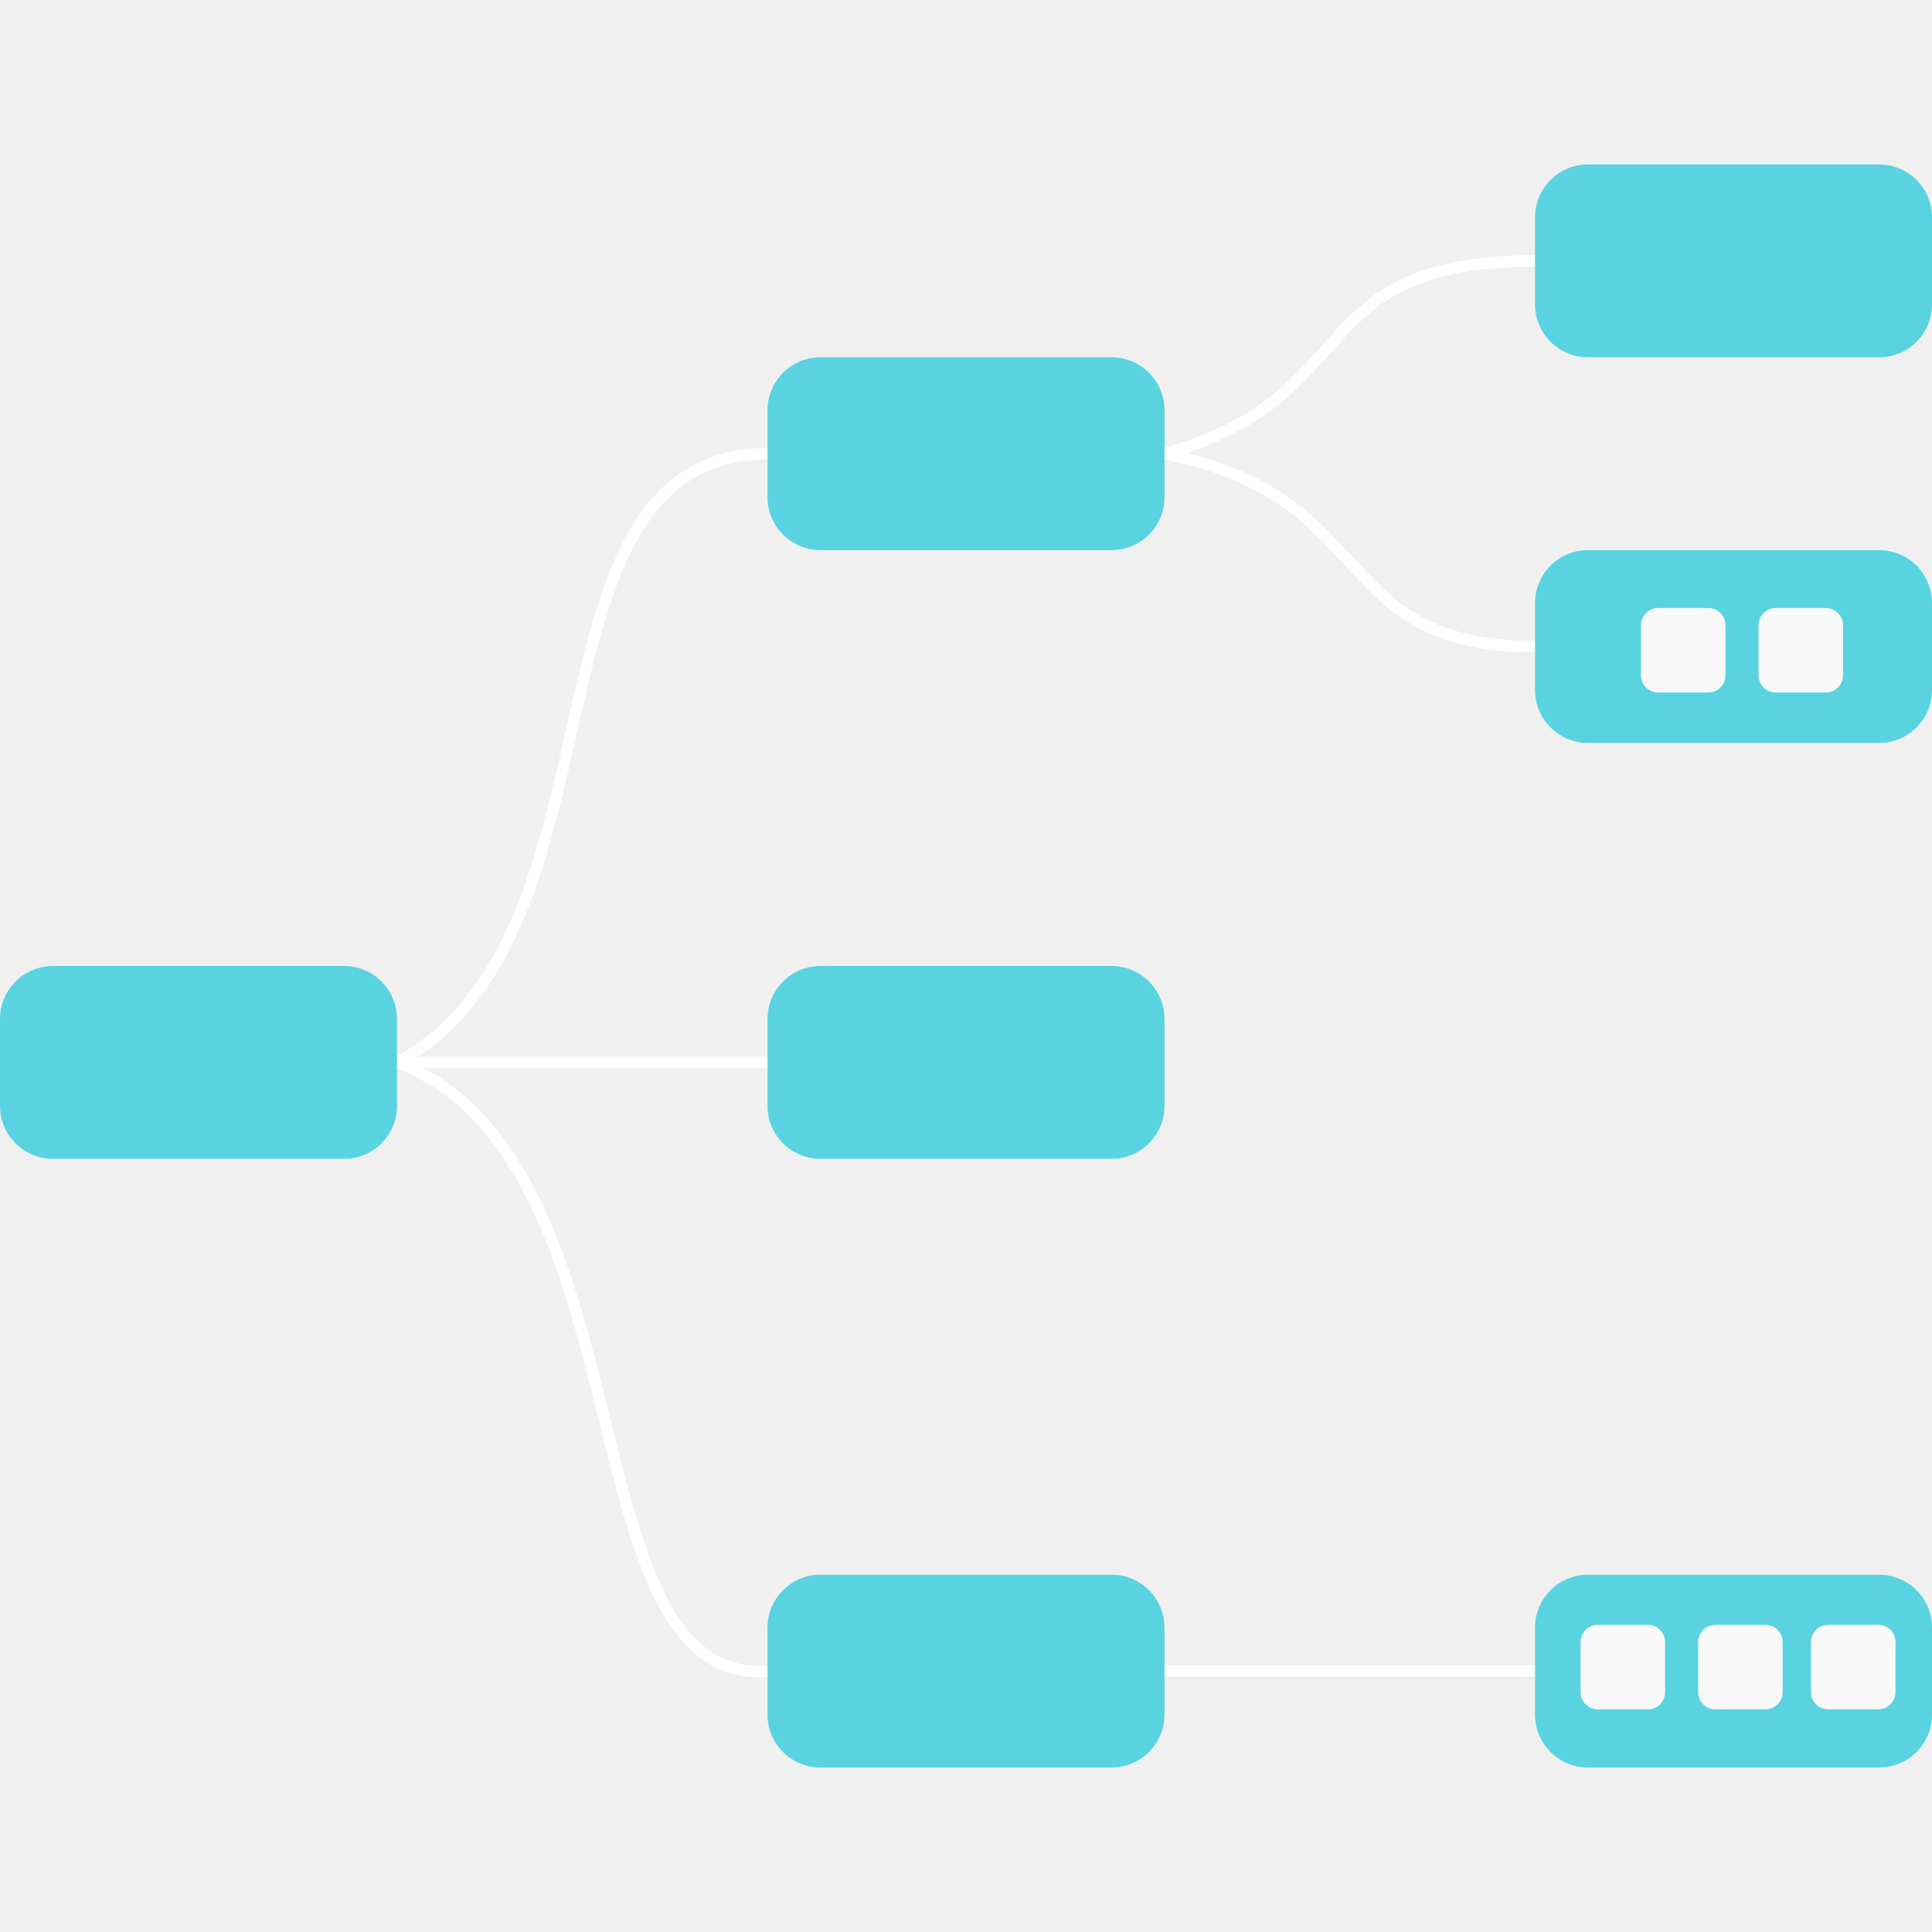
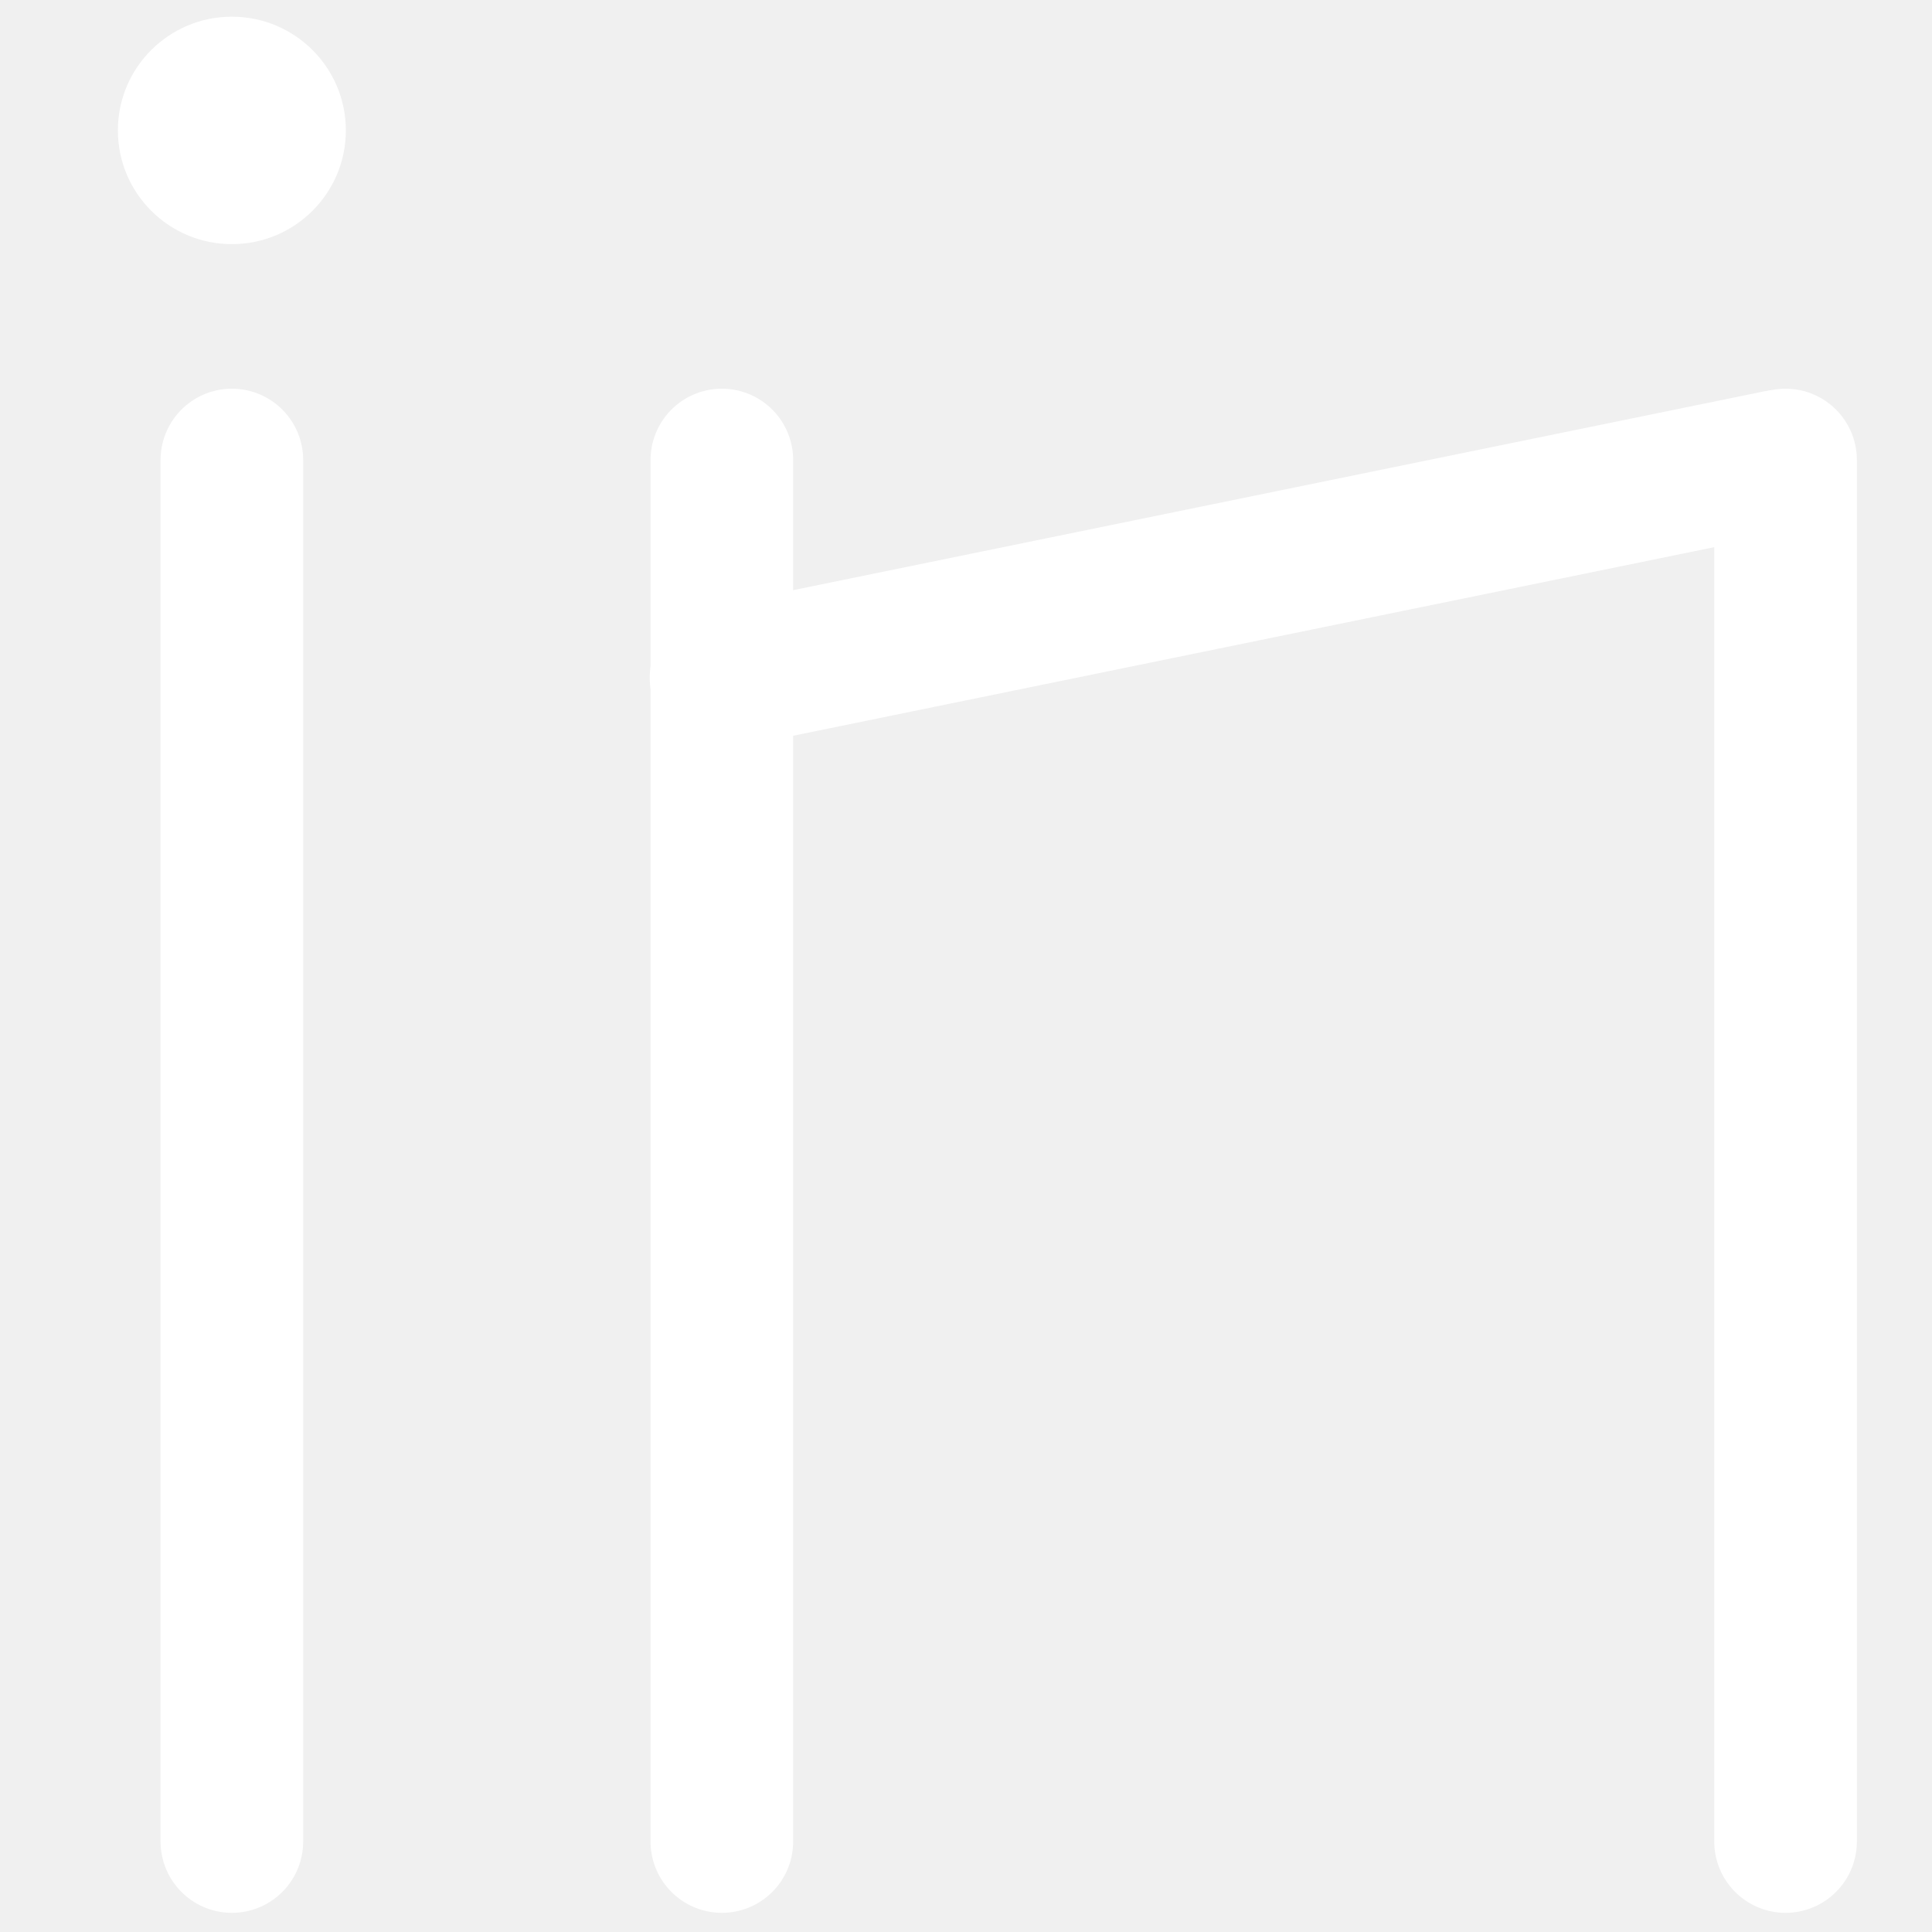
<svg xmlns="http://www.w3.org/2000/svg" xmlns:xlink="http://www.w3.org/1999/xlink" width="256" height="256" viewBox="0 0 67.733 67.733" version="1.1" id="svg1" xml:space="preserve">
  <defs id="defs1">
    <linearGradient id="linearGradient15">
      <stop style="stop-color:#d7d1c7;stop-opacity:1;" offset="0.001" id="stop15" />
      <stop style="stop-color:#71ccd6;stop-opacity:1;" offset="1" id="stop16" />
    </linearGradient>
    <marker style="overflow:visible" id="Dot" refX="0" refY="0" orient="auto" markerWidth="1" markerHeight="1" viewBox="0 0 1 1" preserveAspectRatio="xMidYMid">
      <path transform="scale(0.5)" style="fill:context-stroke;fill-rule:evenodd;stroke:none" d="M 5,0 C 5,2.76 2.76,5 0,5 -2.76,5 -5,2.76 -5,0 c 0,-2.76 2.3,-5 5,-5 2.76,0 5,2.24 5,5 z" id="path17" />
    </marker>
    <linearGradient xlink:href="#linearGradient15" id="linearGradient16" x1="33.31" y1="6.239" x2="34.089" y2="24.286" gradientUnits="userSpaceOnUse" gradientTransform="matrix(1.062112,0,0,1.06264,-2.416277,2.814116)" />
    <filter style="color-interpolation-filters:sRGB" id="filter63" x="-0.074" y="-0.211" width="1.148" height="1.422">
      <feGaussianBlur stdDeviation="1.823" id="feGaussianBlur63" />
    </filter>
  </defs>
-   <g id="layer2" style="display:inline">
+   <g id="layer2" style="display:none">
    <path style="fill:none;fill-opacity:1;stroke:#ffffff;stroke-width:0.4;stroke-linecap:round;stroke-linejoin:round;stroke-dasharray:none;stroke-dashoffset:0;stroke-opacity:1" d="M 13.918,37.247 H 26.908" id="path10" />
    <path style="fill:none;fill-opacity:1;stroke:#ffffff;stroke-width:0.4;stroke-linecap:round;stroke-linejoin:round;stroke-dasharray:none;stroke-dashoffset:0;stroke-opacity:1" d="m 26.908,15.906 c -8.925,0 -4.639,16.922 -12.99,21.341 8.968,3.38 5.854,21.883 12.99,21.341" id="path11" />
    <path style="fill:none;fill-opacity:1;stroke:#ffffff;stroke-width:0.4;stroke-linecap:round;stroke-linejoin:round;stroke-dasharray:none;stroke-dashoffset:0;stroke-opacity:1" d="m 53.816,9.146 c -8.26,0 -5.813,4.775 -12.99,6.76 7.637,1.494 5.68,6.76 12.99,6.76" id="path12" />
    <path style="fill:none;fill-opacity:1;stroke:#ffffff;stroke-width:0.4;stroke-linecap:round;stroke-linejoin:round;stroke-dasharray:none;stroke-dashoffset:0;stroke-opacity:1" d="M 40.826,58.587 H 53.816" id="path13" />
    <rect style="fill:#59d3e0;fill-opacity:1;stroke-width:2.265;stroke-linecap:round;stroke-linejoin:round;stroke-dasharray:6.796, 6.796" id="rect5" width="13.918" height="6.76" x="2.8526253e-07" y="33.867" ry="1.856" />
    <rect style="fill:#59d3e0;fill-opacity:1;stroke-width:2.265;stroke-linecap:round;stroke-linejoin:round;stroke-dasharray:6.796, 6.796" id="rect6" width="13.918" height="6.76" x="26.908" y="12.526" ry="1.856" />
    <rect style="fill:#59d3e0;fill-opacity:1;stroke-width:2.265;stroke-linecap:round;stroke-linejoin:round;stroke-dasharray:6.796, 6.796" id="rect7" width="13.918" height="6.76" x="26.908" y="33.867" ry="1.856" />
    <rect style="fill:#59d3e0;fill-opacity:1;stroke-width:2.265;stroke-linecap:round;stroke-linejoin:round;stroke-dasharray:6.796, 6.796" id="rect8" width="13.918" height="6.76" x="26.908" y="55.207" ry="1.856" />
    <rect style="fill:#59d3e0;fill-opacity:1;stroke-width:2.265;stroke-linecap:round;stroke-linejoin:round;stroke-dasharray:6.796, 6.796" id="rect9" width="13.918" height="6.76" x="53.816" y="5.766" ry="1.856" />
    <rect style="fill:#59d3e0;fill-opacity:1;stroke-width:2.265;stroke-linecap:round;stroke-linejoin:round;stroke-dasharray:6.796, 6.796" id="rect10" width="13.918" height="6.76" x="53.816" y="19.286" ry="1.856" />
    <rect style="fill:#59d3e0;fill-opacity:1;stroke-width:2.265;stroke-linecap:round;stroke-linejoin:round;stroke-dasharray:6.796, 6.796" id="rect12" width="13.918" height="6.76" x="53.816" y="55.207" ry="1.856" />
    <rect style="fill:#f9f9f9;stroke-width:0.111;stroke-linecap:round;stroke-dasharray:none;stroke-dashoffset:0" id="rect1" width="2.961" height="2.961" x="55.414" y="56.966" ry="0.601" />
    <rect style="fill:#f9f9f9;stroke-width:0.111;stroke-linecap:round;stroke-dasharray:none;stroke-dashoffset:0" id="rect2" width="2.961" height="2.961" x="59.536" y="56.966" ry="0.601" />
    <rect style="fill:#f9f9f9;stroke-width:0.111;stroke-linecap:round;stroke-dasharray:none;stroke-dashoffset:0" id="rect3" width="2.961" height="2.961" x="63.491" y="56.966" ry="0.601" />
    <rect style="fill:#f9f9f9;stroke-width:0.111;stroke-linecap:round;stroke-dasharray:none;stroke-dashoffset:0" id="rect4" width="2.961" height="2.961" x="57.531" y="21.317" ry="0.601" />
    <rect style="fill:#f9f9f9;stroke-width:0.111;stroke-linecap:round;stroke-dasharray:none;stroke-dashoffset:0" id="rect11" width="2.961" height="2.961" x="61.653" y="21.317" ry="0.601" />
  </g>
  <g id="layer3" style="display:none">
    <g id="g33" transform="matrix(0.8183776,0,0,0.8186931,11.52687,6.233429)" style="stroke-width:1.222">
      <path id="rect13" style="fill:none;stroke:#ffffff;stroke-width:0.611;stroke-linecap:round;stroke-linejoin:round;stroke-dasharray:none;stroke-dashoffset:0;stroke-opacity:1" d="M 25.518,18.564 14.076,66.416 h 2.756 c 0.788,-7.138 5.289,-12.417 10.587,-12.417 5.298,-2.21e-4 9.799,5.279 10.587,12.417 h 2.756 L 29.319,18.564 Z" />
      <path style="fill:none;fill-opacity:1;stroke:#59d3e0;stroke-width:1.222;stroke-linecap:round;stroke-linejoin:round;stroke-dasharray:none;stroke-dashoffset:0;stroke-opacity:1;marker-end:url(#Dot)" d="M 27.418,18.564 V 13.163" id="path14" />
      <g id="g18" transform="matrix(1.201254,0,0,1.201254,-13.26409,1.807303)" style="stroke-width:1.017">
        <path style="fill:none;fill-opacity:1;stroke:#59d3e0;stroke-width:0.712;stroke-linecap:round;stroke-linejoin:round;stroke-dasharray:2.136, 2.136;stroke-dashoffset:0;stroke-opacity:1" d="m 29.532,3.5 c -4.569,1.355 -4.333,10.357 0,11.973" id="path15" />
        <path style="fill:none;fill-opacity:1;stroke:#59d3e0;stroke-width:0.712;stroke-linecap:round;stroke-linejoin:round;stroke-dasharray:2.136, 2.136;stroke-dashoffset:0;stroke-opacity:1" d="m 25.592,0.128 c -7.338,2.119 -6.958,16.191 0,18.717" id="path16" />
        <path style="fill:none;fill-opacity:1;stroke:#59d3e0;stroke-width:0.712;stroke-linecap:round;stroke-linejoin:round;stroke-dasharray:2.136, 2.136;stroke-dashoffset:0;stroke-opacity:1" d="m 19.185,-3.721 c -10.499,2.99 -9.956,22.85 0,26.414" id="path18" />
      </g>
      <g id="g21" transform="matrix(-1.201254,0,0,1.201254,67.85941,1.807303)" style="stroke-width:1.017">
        <path style="fill:none;fill-opacity:1;stroke:#59d3e0;stroke-width:0.712;stroke-linecap:round;stroke-linejoin:round;stroke-dasharray:2.136, 2.136;stroke-dashoffset:0;stroke-opacity:1" d="m 28.918,3.5 c -4.569,1.355 -4.333,10.357 0,11.973" id="path19" />
        <path style="fill:none;fill-opacity:1;stroke:#59d3e0;stroke-width:0.712;stroke-linecap:round;stroke-linejoin:round;stroke-dasharray:2.136, 2.136;stroke-dashoffset:0;stroke-opacity:1" d="m 24.979,0.128 c -7.338,2.119 -6.958,16.191 0,18.717" id="path20" />
        <path style="fill:none;fill-opacity:1;stroke:#59d3e0;stroke-width:0.712;stroke-linecap:round;stroke-linejoin:round;stroke-dasharray:2.136, 2.136;stroke-dashoffset:0;stroke-opacity:1" d="m 18.571,-3.721 c -10.499,2.99 -9.956,22.85 0,26.414" id="path21" />
      </g>
      <path style="fill:none;fill-opacity:1;stroke:#ffffff;stroke-width:0.367;stroke-linecap:square;stroke-linejoin:round;stroke-dasharray:none;stroke-dashoffset:0;stroke-opacity:1" d="m 18.604,47.478 19.948,9.698" id="path26" />
      <path style="fill:none;fill-opacity:1;stroke:#ffffff;stroke-width:0.367;stroke-linecap:square;stroke-linejoin:round;stroke-dasharray:none;stroke-dashoffset:0;stroke-opacity:1" d="M 36.238,47.499 16.292,57.148" id="path27" />
      <path style="fill:none;fill-opacity:1;stroke:#ffffff;stroke-width:0.367;stroke-linecap:square;stroke-linejoin:round;stroke-dasharray:none;stroke-dashoffset:0;stroke-opacity:1" d="m 20.957,37.183 14.544,7.233" id="path28" />
      <path style="fill:none;fill-opacity:1;stroke:#ffffff;stroke-width:0.367;stroke-linecap:square;stroke-linejoin:round;stroke-dasharray:none;stroke-dashoffset:0;stroke-opacity:1" d="M 33.772,37.188 19.161,44.658" id="path29" />
      <path style="fill:none;fill-opacity:1;stroke:#ffffff;stroke-width:0.367;stroke-linecap:square;stroke-linejoin:round;stroke-dasharray:none;stroke-dashoffset:0;stroke-opacity:1" d="m 22.932,29.376 9.897,3.866" id="path30" />
      <path style="fill:none;fill-opacity:1;stroke:#ffffff;stroke-width:0.367;stroke-linecap:square;stroke-linejoin:round;stroke-dasharray:none;stroke-dashoffset:0;stroke-opacity:1" d="m 31.783,28.867 -9.979,5.229" id="path31" />
      <rect style="fill:#ffffff;fill-opacity:1;stroke:none;stroke-width:1.222;stroke-linecap:round;stroke-linejoin:round;stroke-dasharray:none;stroke-dashoffset:0;stroke-opacity:1" id="rect31" width="7.881" height="2.02" x="11.841" y="65.713" ry="0.651" />
      <rect style="fill:#ffffff;fill-opacity:1;stroke:none;stroke-width:1.222;stroke-linecap:round;stroke-linejoin:round;stroke-dasharray:none;stroke-dashoffset:0;stroke-opacity:1" id="rect32" width="7.881" height="2.02" x="35.246" y="65.713" ry="0.651" />
      <path style="fill:none;fill-opacity:1;stroke:#ffffff;stroke-width:0.611;stroke-linecap:square;stroke-linejoin:round;stroke-dasharray:none;stroke-dashoffset:0;stroke-opacity:1" d="M 27.418,18.564 V 66.547" id="path32" />
      <rect style="fill:#ffffff;fill-opacity:1;stroke:none;stroke-width:1.222;stroke-linecap:round;stroke-linejoin:round;stroke-dasharray:none;stroke-dashoffset:0;stroke-opacity:1" id="rect33" width="3.907" height="2.02" x="25.465" y="65.706" ry="0.651" />
    </g>
  </g>
  <g id="layer4" style="display:none">
    <g id="g53" transform="matrix(1.072509,0,0,1.072509,-2.071227,-5.059124)" style="stroke-width:0.932">
      <g id="g47" transform="translate(0.3443335)" style="fill:#59d3e0;fill-opacity:1;stroke-width:0.932">
        <rect style="fill:#59d3e0;fill-opacity:1;stroke:none;stroke-width:0.653;stroke-linecap:square;stroke-linejoin:round;stroke-dasharray:1.958, 1.958;stroke-dashoffset:0;stroke-opacity:1" id="rect35" width="14.231" height="4.305" x="26.048" y="51.286" ry="0.881" />
        <path id="rect36" style="fill:#59d3e0;fill-opacity:1;stroke-width:0.653;stroke-linecap:square;stroke-linejoin:round;stroke-dasharray:1.958, 1.958" d="m 32.77,15.839 -2.199,5.434 c 0,0 -4.009,-1.368 -4.26,-1.368 6.46,10.404 6.46,21.401 0,35.686 h 12.919 c -6.46,-14.286 -6.46,-25.282 0,-35.686 -4.262,1.337 -4.26,1.368 -4.26,1.368 z" />
        <rect style="fill:#59d3e0;fill-opacity:1;stroke:none;stroke-width:0.653;stroke-linecap:square;stroke-linejoin:round;stroke-dasharray:1.958, 1.958;stroke-dashoffset:0;stroke-opacity:1" id="rect37" width="18.242" height="4.117" x="24.043" y="54.532" ry="0.843" />
        <rect style="fill:#59d3e0;fill-opacity:1;stroke:none;stroke-width:0.653;stroke-linecap:square;stroke-linejoin:round;stroke-dasharray:1.958, 1.958;stroke-dashoffset:0;stroke-opacity:1" id="rect38" width="7.547" height="1.52" x="28.996" y="30.035" ry="0.311" />
        <rect style="fill:#59d3e0;fill-opacity:1;stroke:none;stroke-width:0.653;stroke-linecap:square;stroke-linejoin:round;stroke-dasharray:1.958, 1.958;stroke-dashoffset:0;stroke-opacity:1" id="rect39" width="9.942" height="1.52" x="27.799" y="31.026" ry="0.311" />
        <rect style="fill:#59d3e0;fill-opacity:1;stroke:none;stroke-width:0.653;stroke-linecap:square;stroke-linejoin:round;stroke-dasharray:1.958, 1.958;stroke-dashoffset:0;stroke-opacity:1" id="rect40" width="7.547" height="1.52" x="28.996" y="32.347" ry="0.311" />
        <circle style="fill:#59d3e0;fill-opacity:1;stroke:none;stroke-width:0.653;stroke-linecap:square;stroke-linejoin:round;stroke-dasharray:1.958, 1.958;stroke-dashoffset:0;stroke-opacity:1" id="path40" cx="32.711" cy="15.429" r="1.489" />
        <circle style="fill:#59d3e0;fill-opacity:1;stroke:none;stroke-width:0.653;stroke-linecap:square;stroke-linejoin:round;stroke-dasharray:1.958, 1.958;stroke-dashoffset:0;stroke-opacity:1" id="circle40" cx="26.055" cy="19.69" r="0.709" />
        <circle style="fill:#59d3e0;fill-opacity:1;stroke:none;stroke-width:0.653;stroke-linecap:square;stroke-linejoin:round;stroke-dasharray:1.958, 1.958;stroke-dashoffset:0;stroke-opacity:1" id="circle41" cx="39.312" cy="19.69" r="0.709" />
      </g>
      <g id="g46" transform="matrix(0.8531784,0,0,0.8531784,4.292439,8.610891)" style="stroke-width:1.093">
        <rect style="fill:#ffffff;fill-opacity:1;stroke:none;stroke-width:0.765;stroke-linecap:square;stroke-linejoin:round;stroke-dasharray:2.295, 2.295;stroke-dashoffset:0;stroke-opacity:1" id="rect41" width="14.231" height="4.305" x="4.415" y="51.286" ry="0.881" />
        <rect style="fill:#ffffff;fill-opacity:1;stroke:none;stroke-width:0.765;stroke-linecap:square;stroke-linejoin:round;stroke-dasharray:2.295, 2.295;stroke-dashoffset:0;stroke-opacity:1" id="rect42" width="18.242" height="4.117" x="2.409" y="54.532" ry="0.843" />
        <rect style="fill:#ffffff;fill-opacity:1;stroke:none;stroke-width:0.765;stroke-linecap:square;stroke-linejoin:round;stroke-dasharray:2.295, 2.295;stroke-dashoffset:0;stroke-opacity:1" id="rect43" width="9.915" height="17.713" x="6.573" y="36.429" />
        <rect style="fill:#ffffff;fill-opacity:1;stroke:none;stroke-width:0.765;stroke-linecap:square;stroke-linejoin:round;stroke-dasharray:2.295, 2.295;stroke-dashoffset:0;stroke-opacity:1" id="rect44" width="15.426" height="7.759" x="3.817" y="30.007" ry="1.734" />
        <rect style="fill:#1a1a1a;fill-opacity:1;stroke:none;stroke-width:0.765;stroke-linecap:square;stroke-linejoin:round;stroke-dasharray:2.295, 2.295;stroke-dashoffset:0;stroke-opacity:1" id="rect45" width="3.452" height="6.435" x="6.458" y="26.333" ry="0.748" />
        <rect style="fill:#1a1a1a;fill-opacity:1;stroke:none;stroke-width:0.765;stroke-linecap:square;stroke-linejoin:round;stroke-dasharray:2.295, 2.295;stroke-dashoffset:0;stroke-opacity:1" id="rect46" width="3.799" height="6.435" x="13.265" y="26.333" ry="0.867" />
      </g>
      <g id="g52" transform="matrix(0.8531784,0,0,0.8531784,43.04933,8.610891)" style="stroke-width:1.093">
        <rect style="fill:#ffffff;fill-opacity:1;stroke:none;stroke-width:0.765;stroke-linecap:square;stroke-linejoin:round;stroke-dasharray:2.295, 2.295;stroke-dashoffset:0;stroke-opacity:1" id="rect47" width="14.231" height="4.305" x="4.415" y="51.286" ry="0.881" />
        <rect style="fill:#ffffff;fill-opacity:1;stroke:none;stroke-width:0.765;stroke-linecap:square;stroke-linejoin:round;stroke-dasharray:2.295, 2.295;stroke-dashoffset:0;stroke-opacity:1" id="rect48" width="18.242" height="4.117" x="2.409" y="54.532" ry="0.843" />
        <rect style="fill:#ffffff;fill-opacity:1;stroke:none;stroke-width:0.765;stroke-linecap:square;stroke-linejoin:round;stroke-dasharray:2.295, 2.295;stroke-dashoffset:0;stroke-opacity:1" id="rect49" width="9.915" height="17.713" x="6.573" y="36.429" />
        <rect style="fill:#ffffff;fill-opacity:1;stroke:none;stroke-width:0.765;stroke-linecap:square;stroke-linejoin:round;stroke-dasharray:2.295, 2.295;stroke-dashoffset:0;stroke-opacity:1" id="rect50" width="15.426" height="7.759" x="3.817" y="30.007" ry="1.734" />
        <rect style="fill:#1a1a1a;fill-opacity:1;stroke:none;stroke-width:0.765;stroke-linecap:square;stroke-linejoin:round;stroke-dasharray:2.295, 2.295;stroke-dashoffset:0;stroke-opacity:1" id="rect51" width="3.452" height="6.435" x="6.458" y="26.333" ry="0.748" />
        <rect style="fill:#1a1a1a;fill-opacity:1;stroke:none;stroke-width:0.765;stroke-linecap:square;stroke-linejoin:round;stroke-dasharray:2.295, 2.295;stroke-dashoffset:0;stroke-opacity:1" id="rect52" width="3.799" height="6.435" x="13.265" y="26.333" ry="0.867" />
      </g>
    </g>
  </g>
  <g id="layer5" style="display:none">
    <g id="g6" style="fill:#333333">
      <rect style="fill:#333333;fill-opacity:1;stroke:none;stroke-width:0.2;stroke-linecap:square;stroke-linejoin:round;stroke-dasharray:none;stroke-dashoffset:0;stroke-opacity:1" id="rect17" width="5.249" height="10.429" x="30.929" y="52.065" ry="0.767" />
      <rect style="fill:#333333;fill-opacity:1;stroke:none;stroke-width:0.2;stroke-linecap:square;stroke-linejoin:round;stroke-dasharray:none;stroke-dashoffset:0;stroke-opacity:1" id="rect18" width="2.573" height="17.117" x="-62.584" y="-42.112" ry="1.259" transform="matrix(0,-1,-1,0,0,0)" />
      <rect style="fill:#333333;fill-opacity:1;stroke:none;stroke-width:0.2;stroke-linecap:square;stroke-linejoin:round;stroke-dasharray:none;stroke-dashoffset:0;stroke-opacity:1" id="rect16" width="52.772" height="28.175" x="7.168" y="25.78" ry="2.072" />
    </g>
    <g id="g69" style="fill:#666666;fill-opacity:1">
      <rect style="fill:#666666;fill-opacity:1;stroke-width:0.7;stroke-linecap:square;stroke-linejoin:round;stroke-dasharray:2.1, 2.1" id="rect22" width="48.276" height="1.6" x="9.416" y="50.935" ry="0.418" />
      <rect style="fill:#666666;fill-opacity:1;stroke-width:0.7;stroke-linecap:square;stroke-linejoin:round;stroke-dasharray:2.1, 2.1" id="rect23" width="8.785" height="19.765" x="48.907" y="29.673" ry="1.734" />
      <rect style="fill:#666666;fill-opacity:1;stroke-width:0.7;stroke-linecap:square;stroke-linejoin:round;stroke-dasharray:2.1, 2.1" id="rect24" width="8.785" height="3.107" x="9.834" y="29.673" ry="0.607" />
      <rect style="fill:#666666;fill-opacity:1;stroke-width:0.7;stroke-linecap:square;stroke-linejoin:round;stroke-dasharray:2.1, 2.1" id="rect25" width="8.785" height="3.107" x="9.834" y="41.978" ry="0.607" />
      <rect style="fill:#666666;fill-opacity:1;stroke-width:0.7;stroke-linecap:square;stroke-linejoin:round;stroke-dasharray:2.1, 2.1" id="rect26" width="8.785" height="3.107" x="9.834" y="46.247" ry="0.607" />
      <rect style="fill:#666666;fill-opacity:1;stroke-width:0.7;stroke-linecap:square;stroke-linejoin:round;stroke-dasharray:2.1, 2.1" id="rect27" width="7.927" height="1.331" x="9.834" y="33.523" ry="0.26" />
      <rect style="fill:#666666;fill-opacity:1;stroke-width:0.7;stroke-linecap:square;stroke-linejoin:round;stroke-dasharray:2.1, 2.1" id="rect28" width="6.892" height="1.331" x="9.834" y="35.476" ry="0.26" />
      <rect style="fill:#666666;fill-opacity:1;stroke-width:0.7;stroke-linecap:square;stroke-linejoin:round;stroke-dasharray:2.1, 2.1" id="rect29" width="8.519" height="1.331" x="9.834" y="37.459" ry="0.26" />
      <rect style="fill:#666666;fill-opacity:1;stroke-width:0.7;stroke-linecap:square;stroke-linejoin:round;stroke-dasharray:2.1, 2.1" id="rect30" width="5.856" height="1.331" x="9.834" y="39.353" ry="0.26" />
    </g>
    <g id="g68" style="fill:#59d3e0;fill-opacity:1">
      <rect style="fill:#59d3e0;fill-opacity:1;stroke-width:0.7;stroke-linecap:square;stroke-linejoin:round;stroke-dasharray:2.1, 2.1" id="rect34" width="20.664" height="0.661" x="23.137" y="30.031" ry="0.129" />
      <rect style="fill:#59d3e0;fill-opacity:1;stroke-width:0.7;stroke-linecap:square;stroke-linejoin:round;stroke-dasharray:2.1, 2.1" id="rect53" width="20.9" height="0.661" x="23.137" y="31.736" ry="0.129" />
      <rect style="fill:#59d3e0;fill-opacity:1;stroke-width:0.7;stroke-linecap:square;stroke-linejoin:round;stroke-dasharray:2.1, 2.1" id="rect54" width="10.902" height="0.661" x="23.137" y="33.44" ry="0.129" />
      <rect style="fill:#59d3e0;fill-opacity:1;stroke-width:0.7;stroke-linecap:square;stroke-linejoin:round;stroke-dasharray:2.1, 2.1" id="rect55" width="16.7" height="0.661" x="27.16" y="35.145" ry="0.129" />
      <rect style="fill:#59d3e0;fill-opacity:1;stroke-width:0.7;stroke-linecap:square;stroke-linejoin:round;stroke-dasharray:2.1, 2.1" id="rect56" width="12.026" height="0.661" x="27.16" y="36.85" ry="0.129" />
      <rect style="fill:#59d3e0;fill-opacity:1;stroke-width:0.7;stroke-linecap:square;stroke-linejoin:round;stroke-dasharray:2.1, 2.1" id="rect57" width="15.517" height="0.661" x="27.16" y="38.554" ry="0.129" />
      <rect style="fill:#59d3e0;fill-opacity:1;stroke-width:0.7;stroke-linecap:square;stroke-linejoin:round;stroke-dasharray:2.1, 2.1" id="rect58" width="15.694" height="0.661" x="27.16" y="40.259" ry="0.129" />
      <rect style="fill:#59d3e0;fill-opacity:1;stroke-width:0.7;stroke-linecap:square;stroke-linejoin:round;stroke-dasharray:2.1, 2.1" id="rect59" width="11.435" height="0.661" x="23.137" y="41.963" ry="0.129" />
      <rect style="fill:#59d3e0;fill-opacity:1;stroke-width:0.7;stroke-linecap:square;stroke-linejoin:round;stroke-dasharray:2.1, 2.1" id="rect60" width="19.421" height="0.661" x="23.137" y="43.668" ry="0.129" />
      <rect style="fill:#59d3e0;fill-opacity:1;stroke-width:0.7;stroke-linecap:square;stroke-linejoin:round;stroke-dasharray:2.1, 2.1" id="rect61" width="16.463" height="0.661" x="23.137" y="45.373" ry="0.129" />
      <rect style="fill:#59d3e0;fill-opacity:1;stroke-width:0.7;stroke-linecap:square;stroke-linejoin:round;stroke-dasharray:2.1, 2.1" id="rect62" width="14.925" height="0.661" x="23.137" y="47.077" ry="0.129" />
      <rect style="fill:#59d3e0;fill-opacity:1;stroke-width:0.7;stroke-linecap:square;stroke-linejoin:round;stroke-dasharray:2.1, 2.1" id="rect63" width="7.352" height="0.661" x="23.137" y="48.782" ry="0.129" />
    </g>
    <path id="path63" style="mix-blend-mode:normal;fill:#59d3e0;fill-opacity:1;stroke-width:0.679;stroke-linecap:square;stroke-linejoin:round;stroke-dasharray:2.038, 2.038;filter:url(#filter63)" d="M 39.816,6.573 A 7.304,7.304 0 0 0 33.979,9.486 7.304,7.304 0 0 0 28.507,7.019 7.304,7.304 0 0 0 23.02,9.502 7.304,7.304 0 0 0 17.952,7.457 7.304,7.304 0 0 0 10.986,12.564 a 7.304,7.304 0 0 0 -6.325,7.238 7.304,7.304 0 0 0 7.303,7.303 7.304,7.304 0 0 0 4.916,-1.902 7.304,7.304 0 0 0 5.048,2.025 7.304,7.304 0 0 0 3.952,-1.162 7.304,7.304 0 0 0 4.074,1.242 7.304,7.304 0 0 0 4.522,-1.568 7.304,7.304 0 0 0 3.891,1.123 7.304,7.304 0 0 0 4.074,-1.242 7.304,7.304 0 0 0 3.952,1.162 7.304,7.304 0 0 0 5.048,-2.025 7.304,7.304 0 0 0 4.916,1.902 7.304,7.304 0 0 0 7.304,-7.303 7.304,7.304 0 0 0 -6.325,-7.238 7.304,7.304 0 0 0 -6.965,-5.108 7.304,7.304 0 0 0 -5.068,2.045 7.304,7.304 0 0 0 -5.486,-2.483 z" transform="matrix(0.9992395,0,0,1.06264,-0.2684938,2.814116)" />
    <path id="path1" style="fill:url(#linearGradient16);fill-opacity:1;stroke-width:0.7;stroke-linecap:square;stroke-linejoin:round;stroke-dasharray:2.1, 2.1" d="M 39.872,6.988 A 7.757,7.761 0 0 0 33.673,10.083 7.757,7.761 0 0 0 27.861,7.461 7.757,7.761 0 0 0 22.034,10.1 7.757,7.761 0 0 0 16.651,7.927 7.757,7.761 0 0 0 9.252,13.354 7.757,7.761 0 0 0 2.534,21.045 a 7.757,7.761 0 0 0 7.757,7.761 7.757,7.761 0 0 0 5.222,-2.021 7.757,7.761 0 0 0 5.361,2.152 7.757,7.761 0 0 0 4.198,-1.235 7.757,7.761 0 0 0 4.327,1.32 7.757,7.761 0 0 0 4.803,-1.667 7.757,7.761 0 0 0 4.132,1.193 7.757,7.761 0 0 0 4.327,-1.32 7.757,7.761 0 0 0 4.198,1.234 7.757,7.761 0 0 0 5.361,-2.152 7.757,7.761 0 0 0 5.221,2.021 7.757,7.761 0 0 0 7.758,-7.761 A 7.757,7.761 0 0 0 58.481,12.88 7.757,7.761 0 0 0 51.083,7.453 7.757,7.761 0 0 0 45.7,9.626 7.757,7.761 0 0 0 39.872,6.988 Z" />
  </g>
  <g id="layer6" style="display:none">
    <g id="g67" transform="matrix(1.465193,0,0,1.465193,-15.75453,-14.24796)" style="stroke-width:0.683">
      <path style="opacity:1;fill:#59d3e0;fill-opacity:1;stroke-width:0.478;stroke-linecap:square;stroke-linejoin:round;stroke-dasharray:1.433, 1.433" d="M 13.522,50.919 C 24.728,35.24 29.331,25.31 33.334,14.758 c 4.438,14.627 11.398,24.318 20.878,36.161 -13.983,-9.243 -26.601,-8.363 -40.69,0 z" id="path64" />
      <ellipse style="opacity:1;fill:#1a1a1a;fill-opacity:1;stroke-width:0.478;stroke-linecap:square;stroke-linejoin:round;stroke-dasharray:1.433, 1.433" id="path65" cx="33.867" cy="42.554" rx="4.458" ry="8.366" />
      <path style="opacity:1;fill:#1a1a1a;fill-opacity:1;stroke-width:0.478;stroke-linecap:square;stroke-linejoin:round;stroke-dasharray:1.433, 1.433" d="m 27.464,26.815 1.115,-1.864 c 0.895,1.341 1.278,2.732 3.643,4.906 -2.306,-1.298 -3.172,-1.76 -4.758,-3.042 z" id="path66" />
      <path style="opacity:1;fill:#1a1a1a;fill-opacity:1;stroke-width:0.478;stroke-linecap:square;stroke-linejoin:round;stroke-dasharray:1.433, 1.433" d="m 45.608,37.06 -0.264,2.156 c -1.362,-0.863 -2.275,-1.98 -5.318,-3.009 2.634,0.252 3.613,0.324 5.582,0.853 z" id="path67" />
    </g>
  </g>
-   <g id="layer7" style="display:none">
+   <g id="layer7" style="display:inline">
    <g id="g12" style="fill:none;fill-opacity:1;stroke:#ffffff;stroke-opacity:1">
      <path style="fill:none;fill-opacity:1;stroke:#ffffff;stroke-width:5;stroke-linecap:round;stroke-linejoin:round;stroke-dasharray:none;stroke-opacity:1" d="M 8.129,16.127 V 64.561" id="path2" />
      <path style="fill:none;fill-opacity:1;stroke:#ffffff;stroke-width:5;stroke-linecap:round;stroke-linejoin:round;stroke-dasharray:none;stroke-opacity:1" d="M 25.307,16.127 V 64.561" id="path3" />
      <path style="fill:none;fill-opacity:1;stroke:#ffffff;stroke-width:5;stroke-linecap:round;stroke-linejoin:round;stroke-dasharray:none;stroke-opacity:1" d="m 62.332,16.173 -37.053,7.587" id="path4" />
      <path style="fill:none;fill-opacity:1;stroke:#ffffff;stroke-width:5;stroke-linecap:round;stroke-linejoin:round;stroke-dasharray:none;stroke-opacity:1" d="M 62.599,16.127 V 64.561" id="path5" />
    </g>
    <ellipse style="fill:#ffffff;fill-opacity:1;stroke:none;stroke-width:2;stroke-linecap:round;stroke-linejoin:round;stroke-dasharray:none" id="path6" cx="8.129" cy="4.572" rx="3.996" ry="3.987" />
  </g>
</svg>
